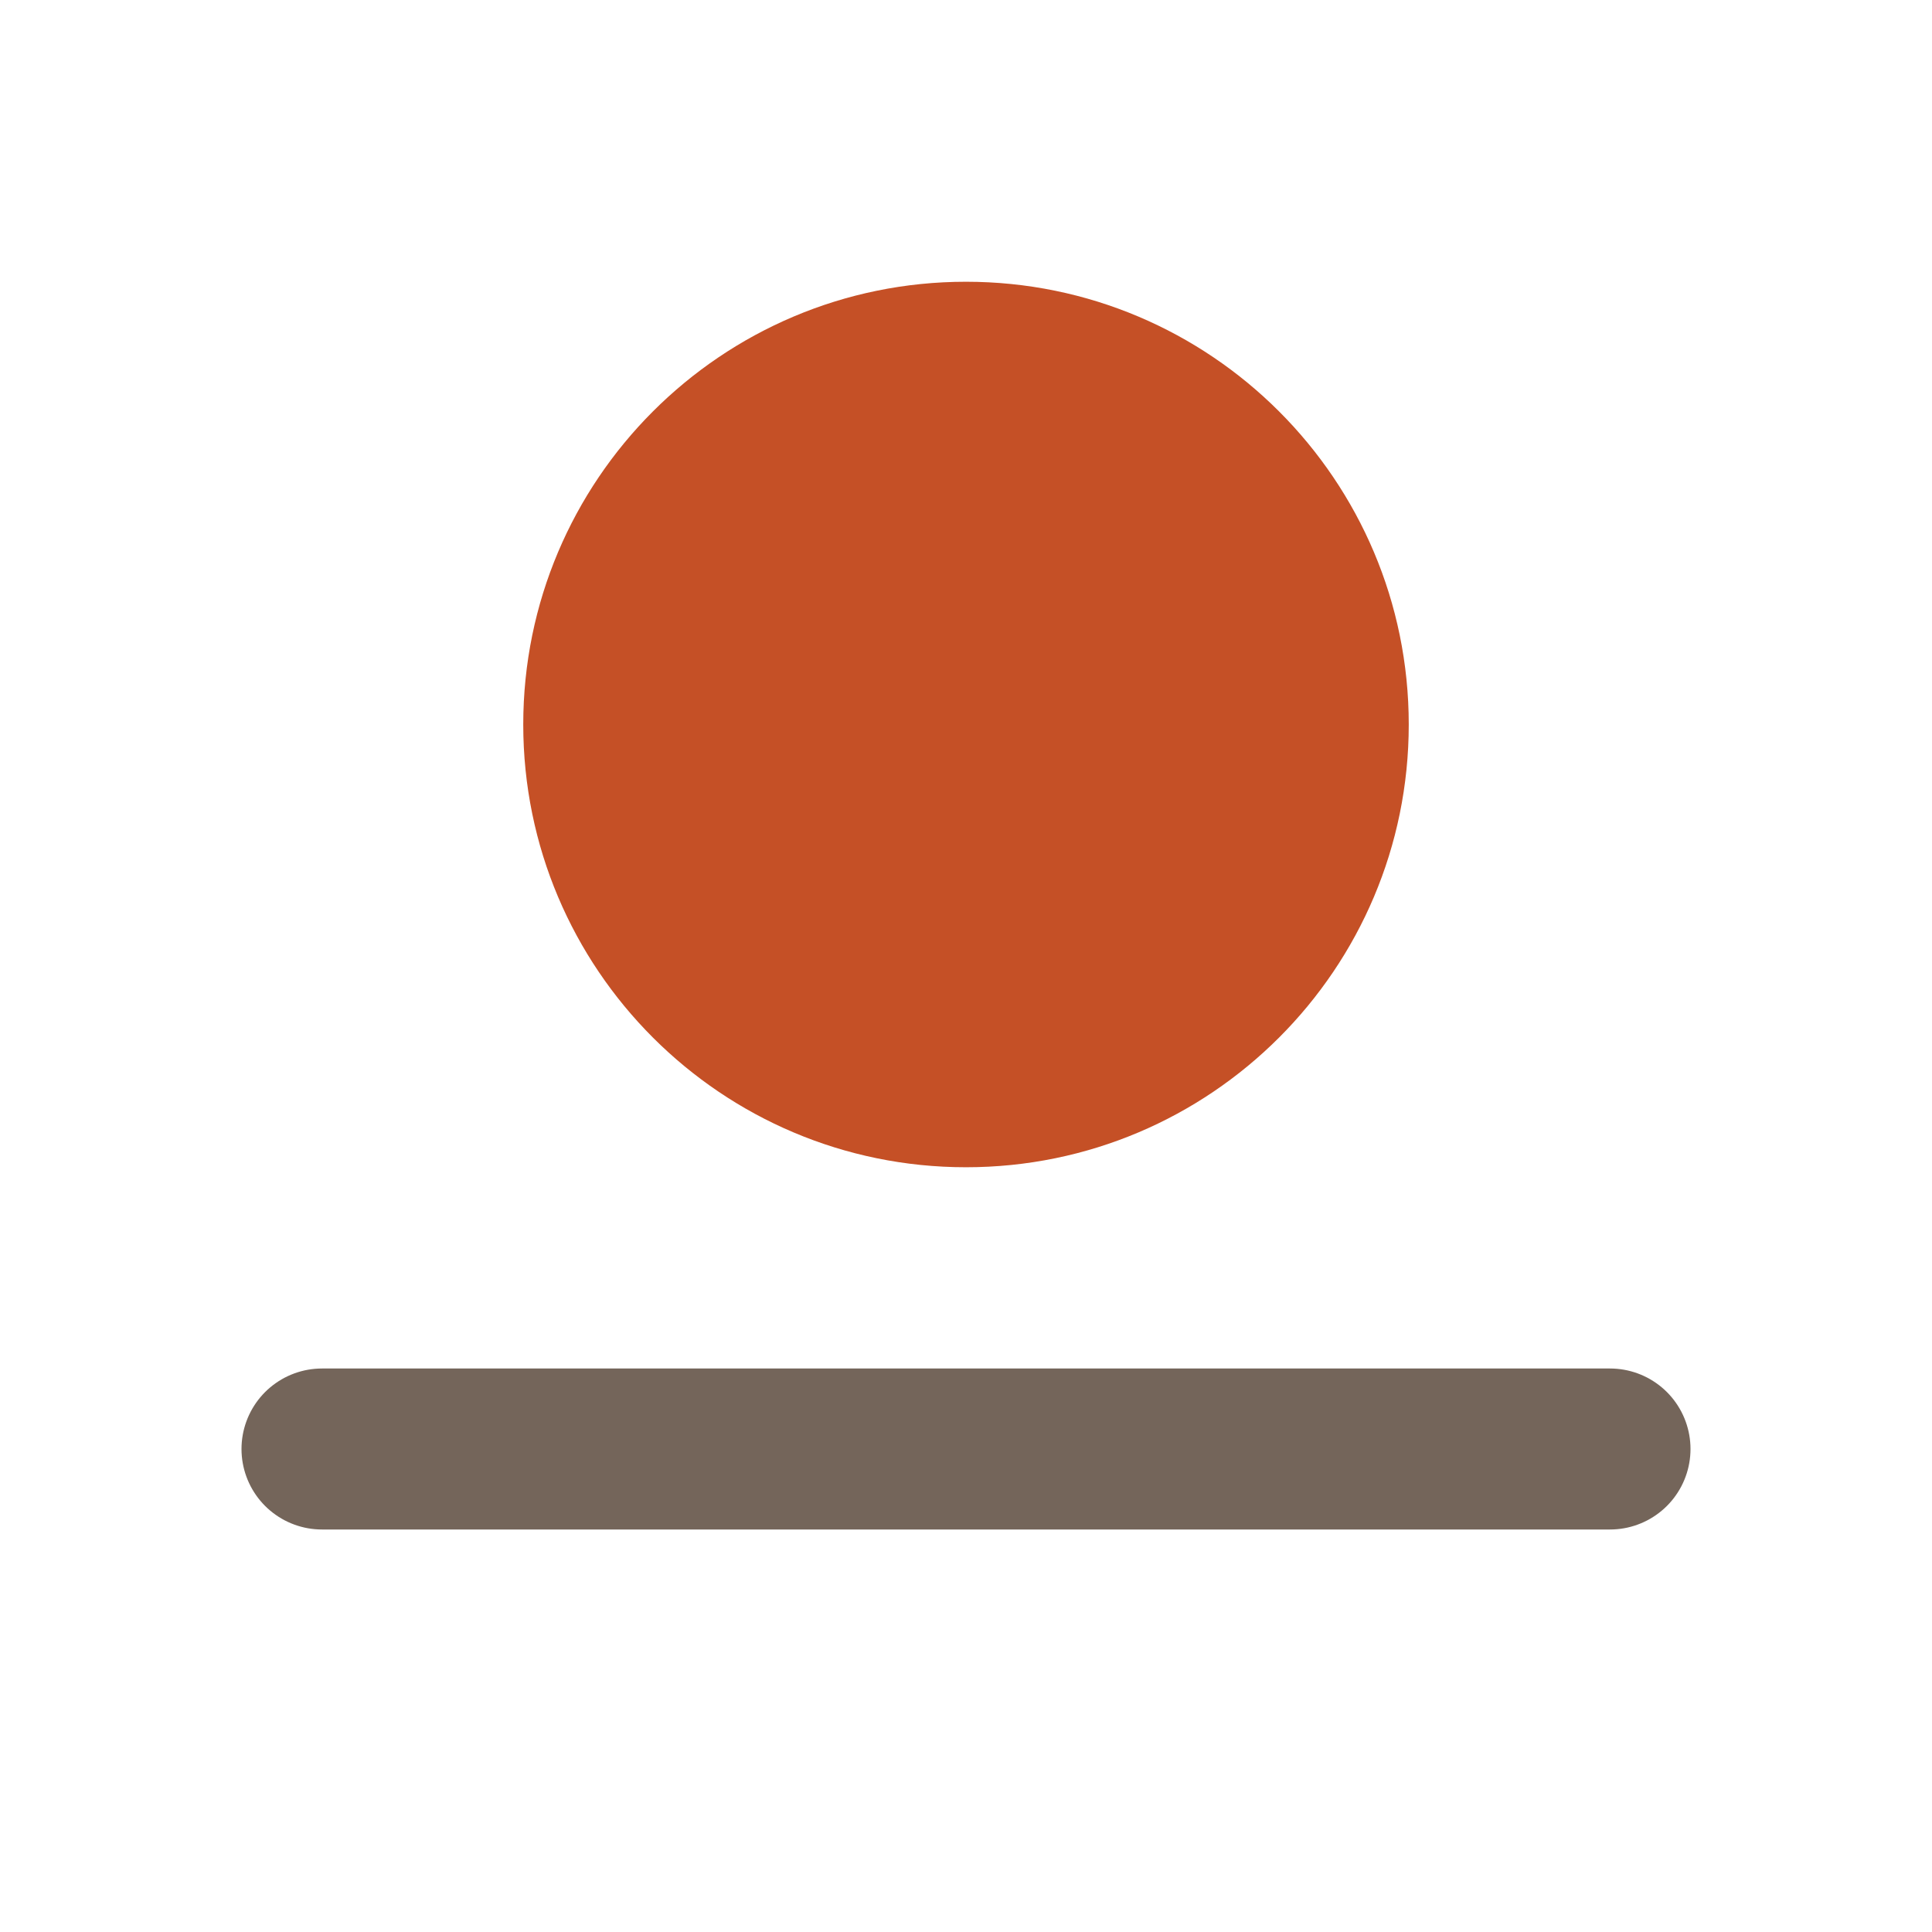
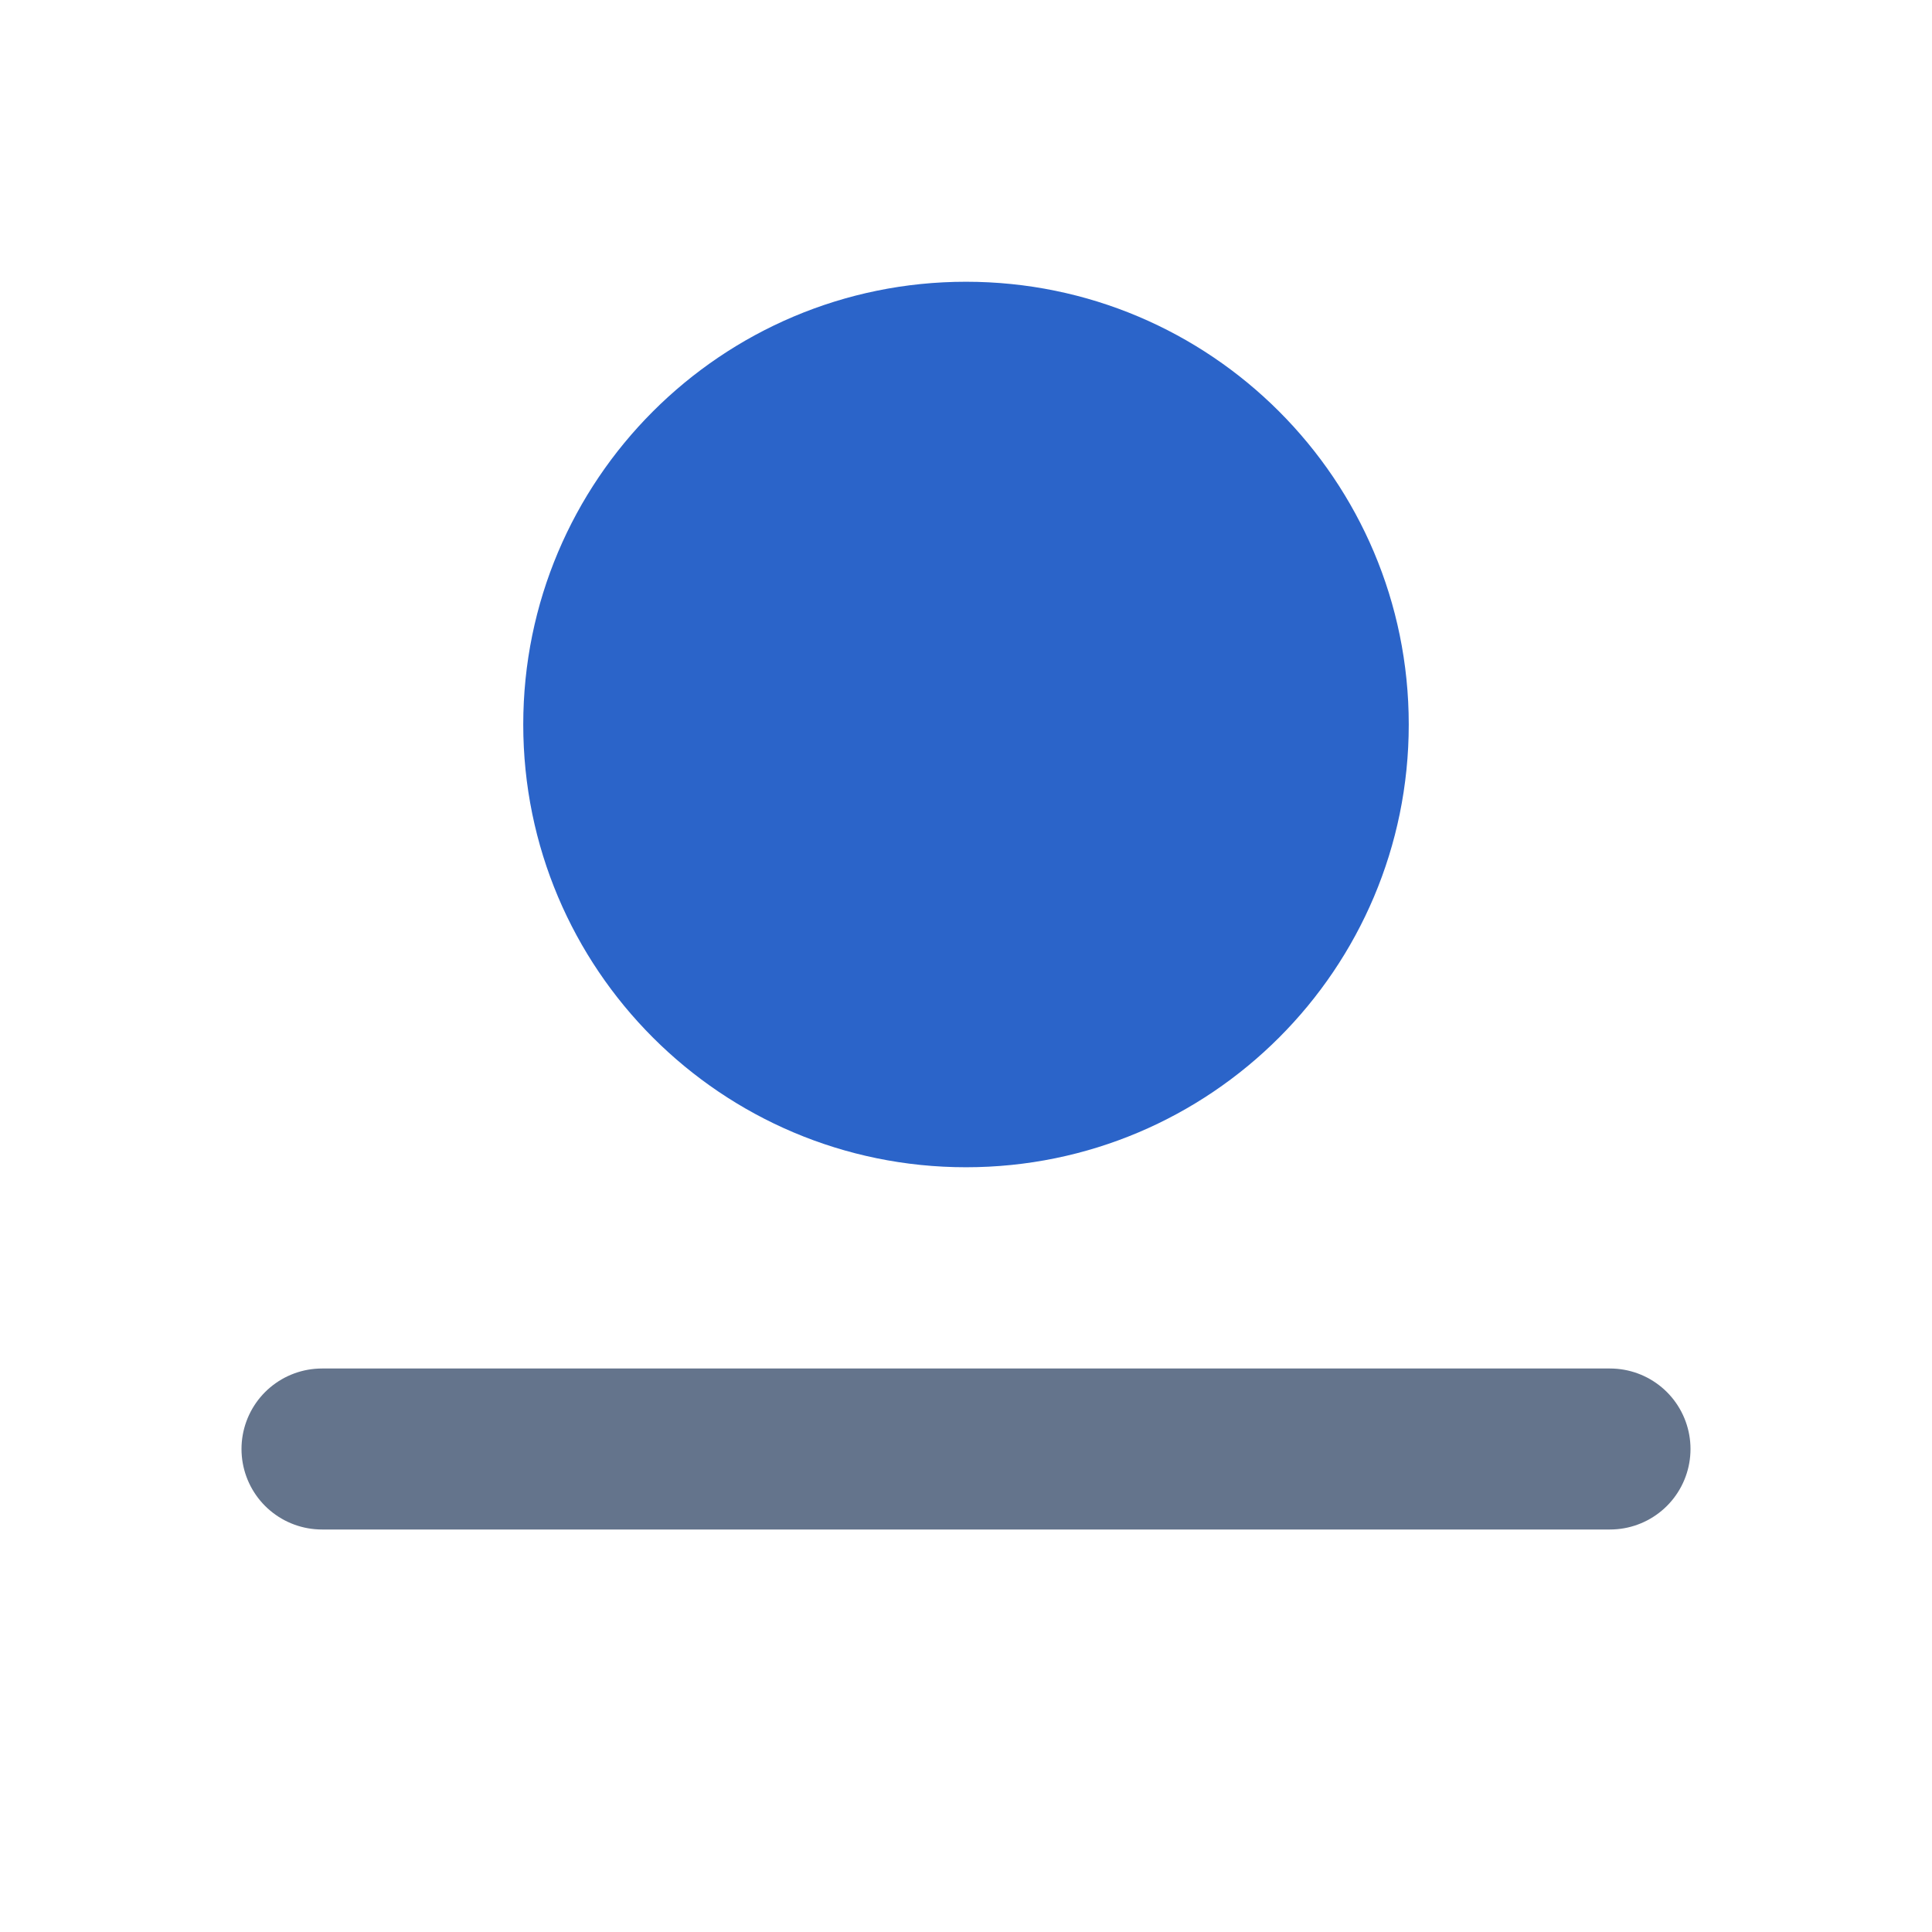
<svg xmlns="http://www.w3.org/2000/svg" viewBox="0 0 48 48">
-   <circle cx="24" cy="18" r="11" fill="#c55026" />
-   <path d="M8 36 H40" fill="none" stroke="#74655a" stroke-width="4" stroke-linecap="round" />
+   <circle cx="24" cy="18" r="11" fill="#2b64c9" />
+   <path d="M8 36 H40" fill="none" stroke="#64748c" stroke-width="4" stroke-linecap="round" />
</svg>
